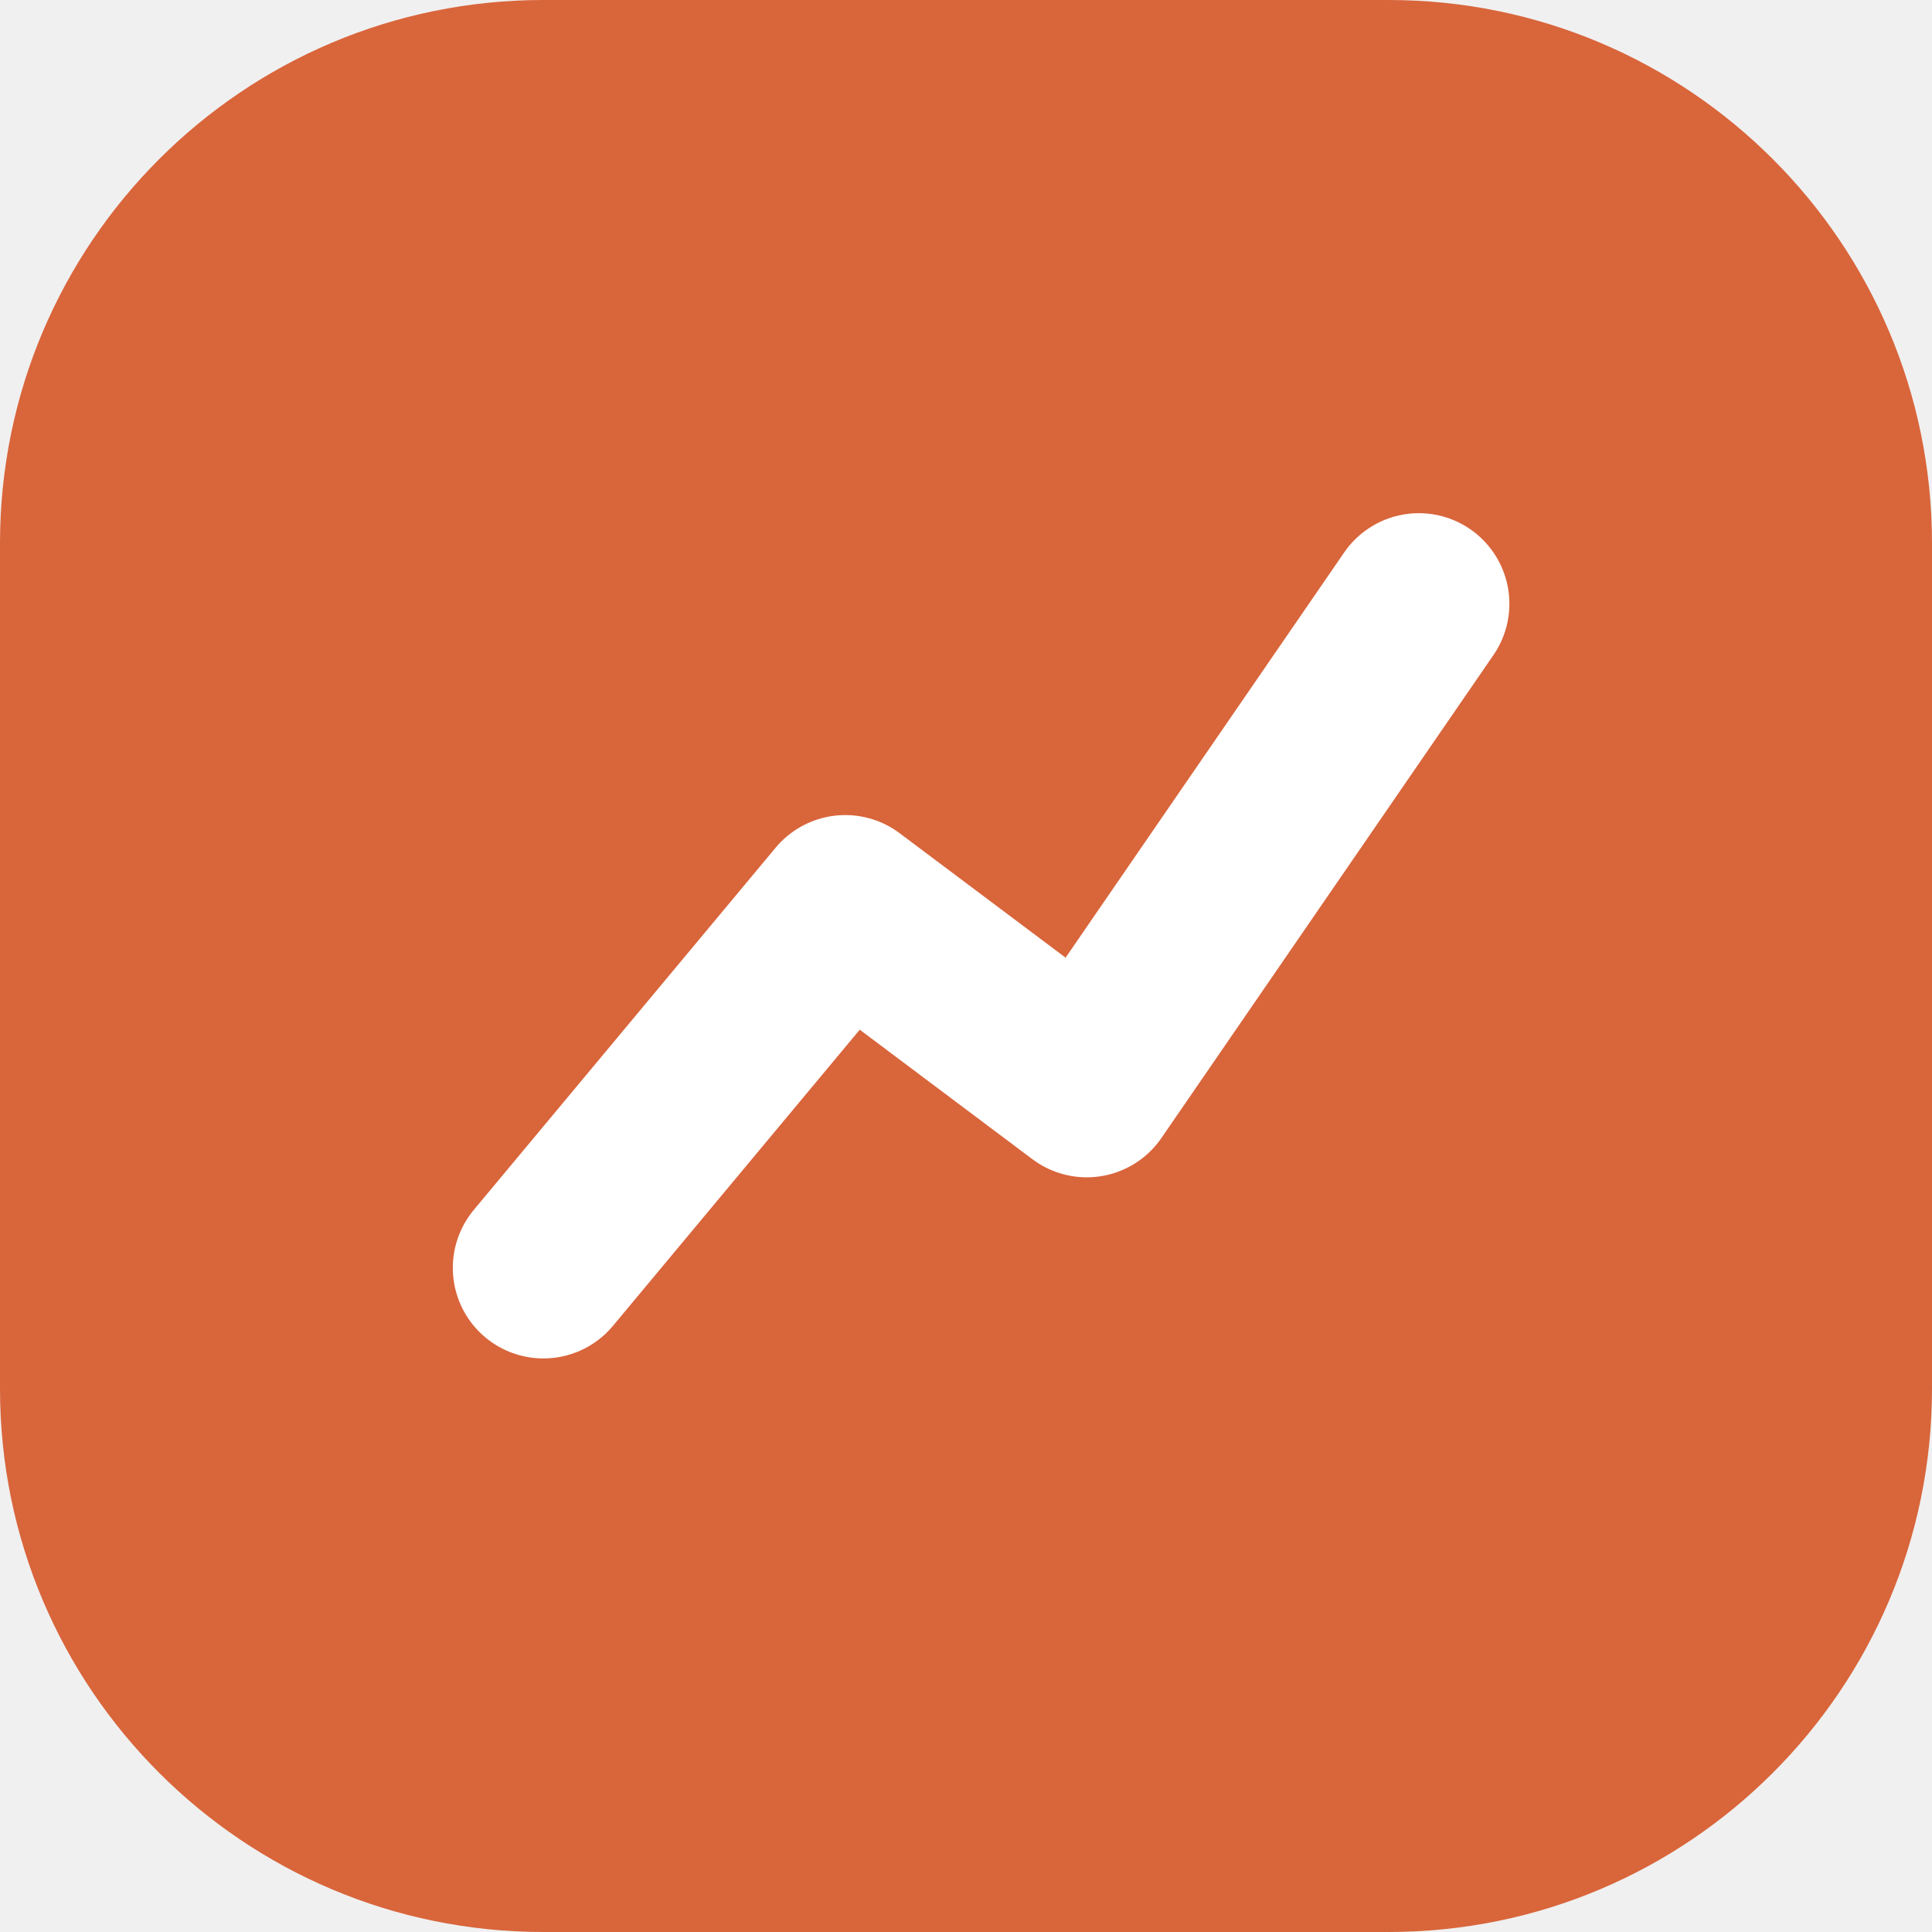
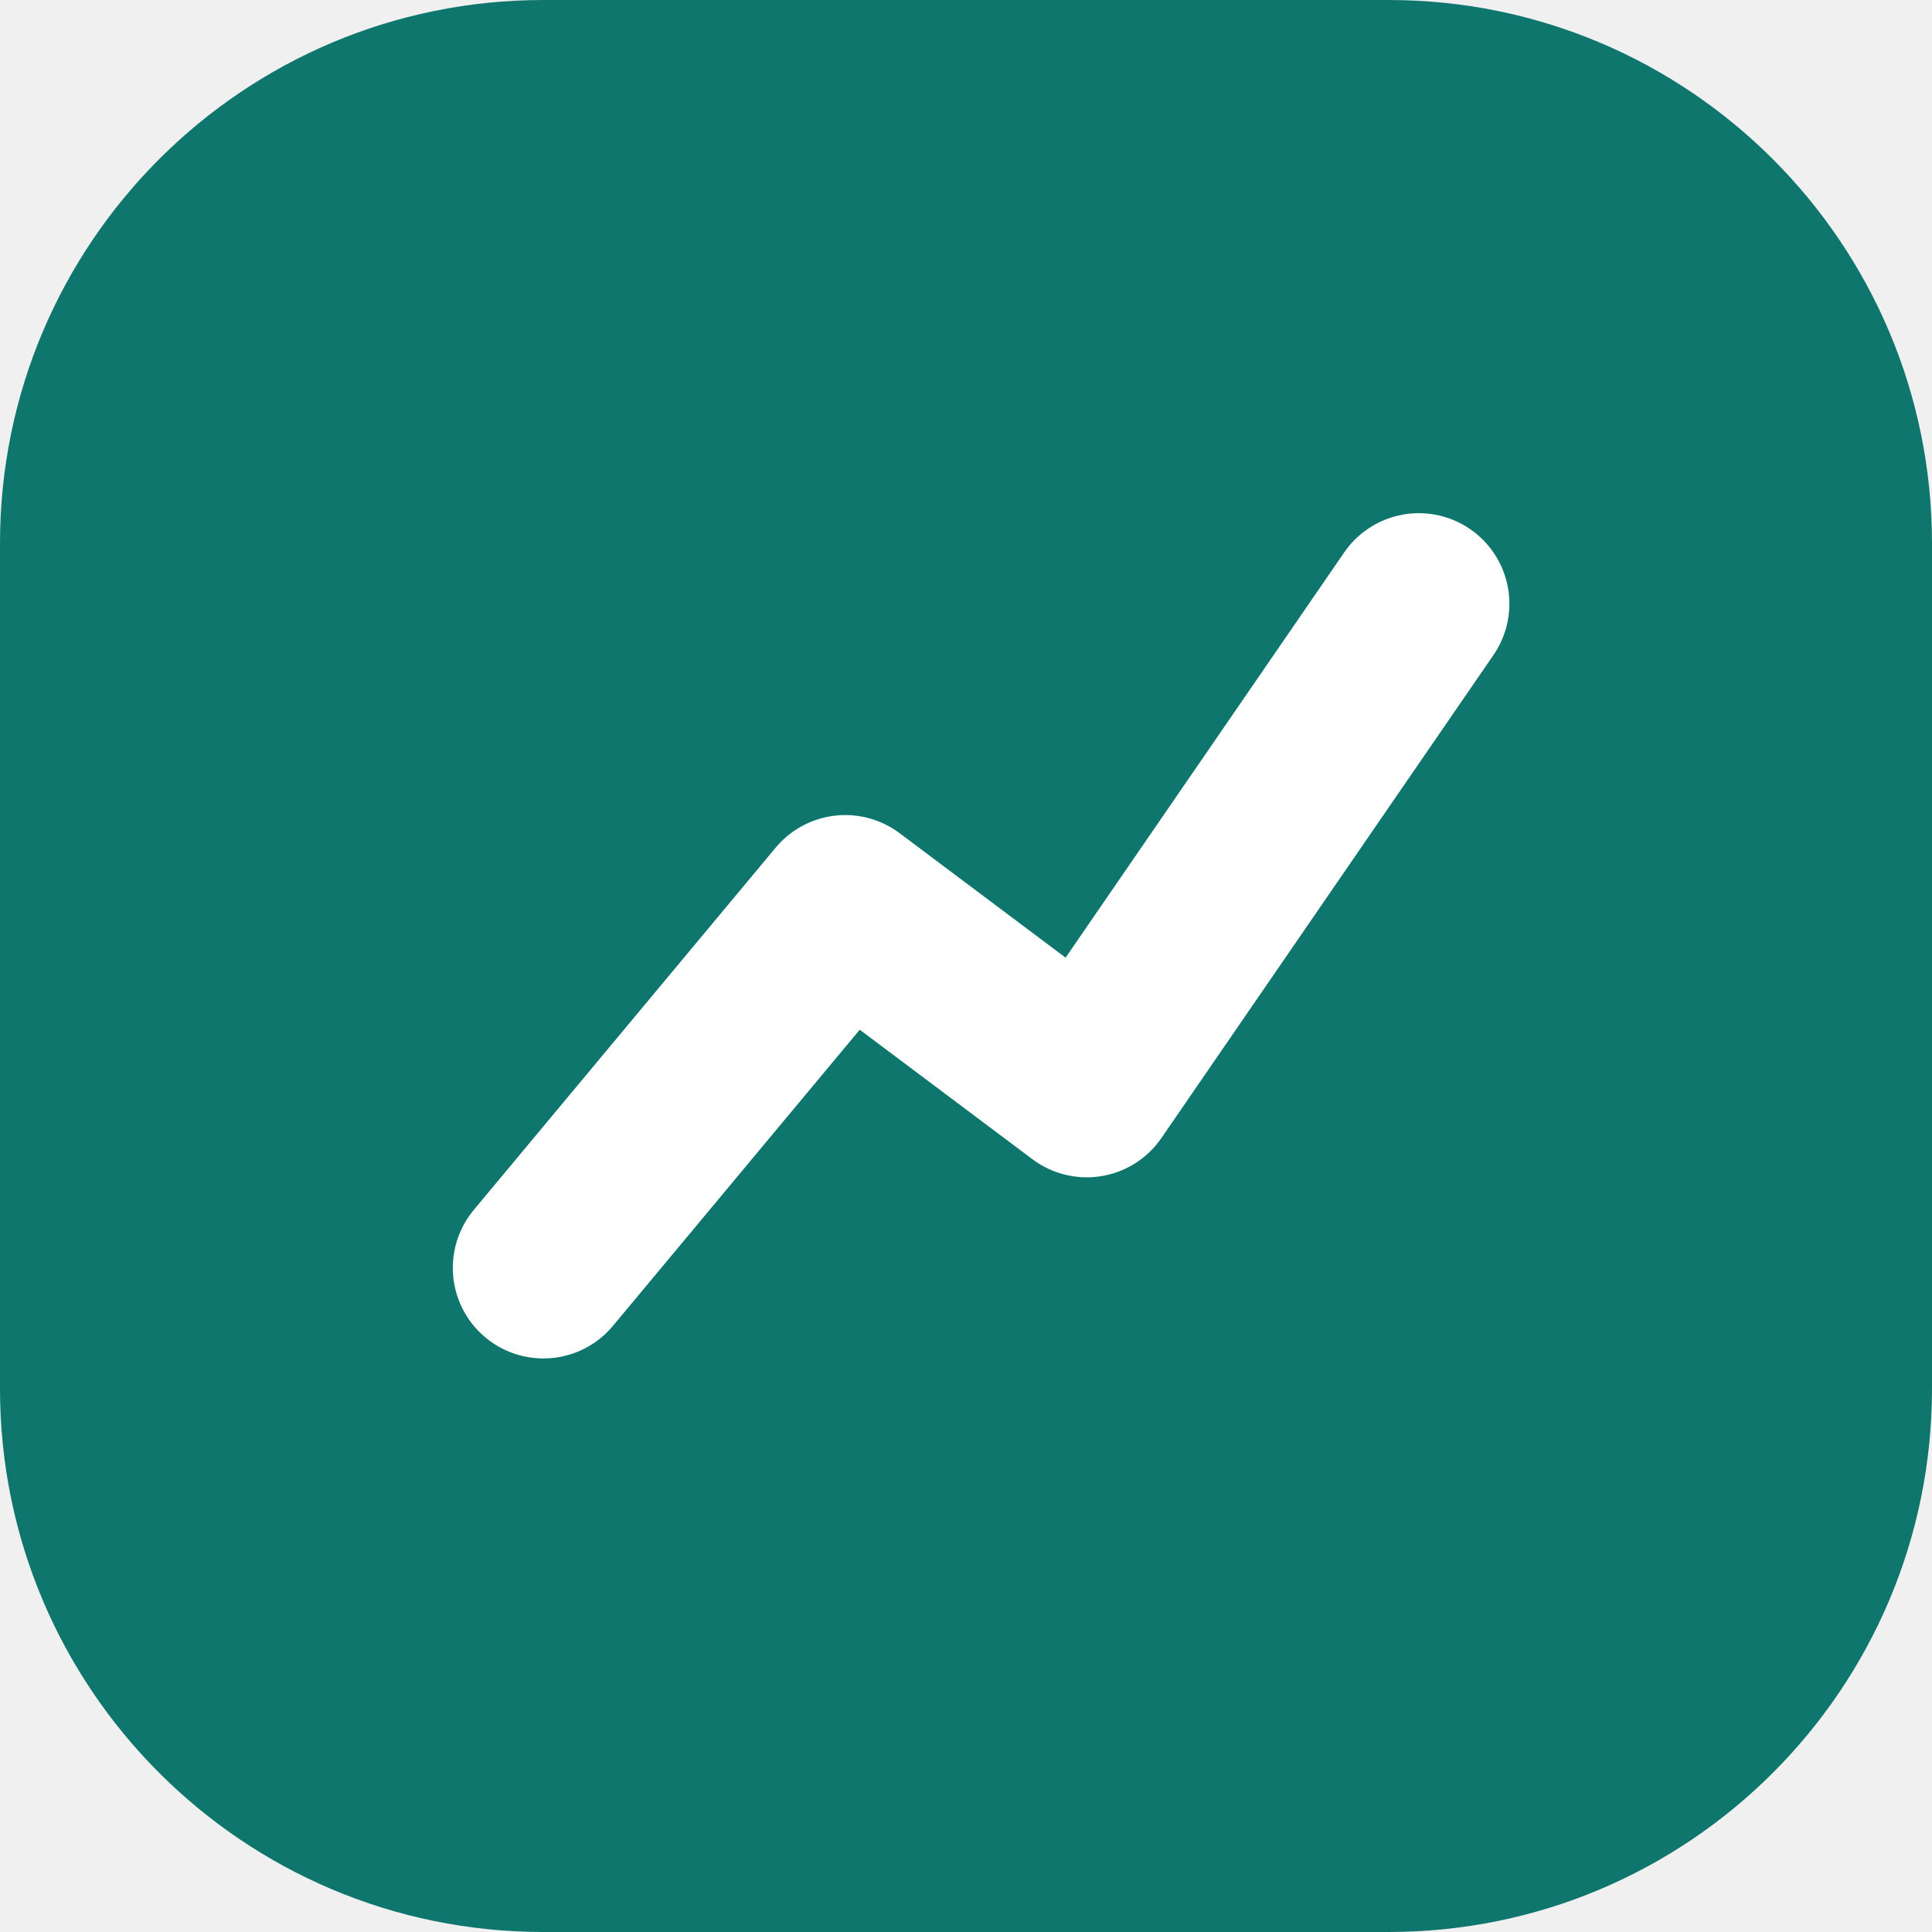
<svg xmlns="http://www.w3.org/2000/svg" viewBox="0 0 64 64">
-   <rect width="64" height="64" rx="18" fill="#d9653b" />
+   <rect width="64" height="64" rx="18" fill="#0f766e" />
  <path d="M18 42 L28 30 L36 36 L47 20" stroke="#ffffff" stroke-width="6" fill="none" stroke-linecap="round" stroke-linejoin="round" />
</svg>
